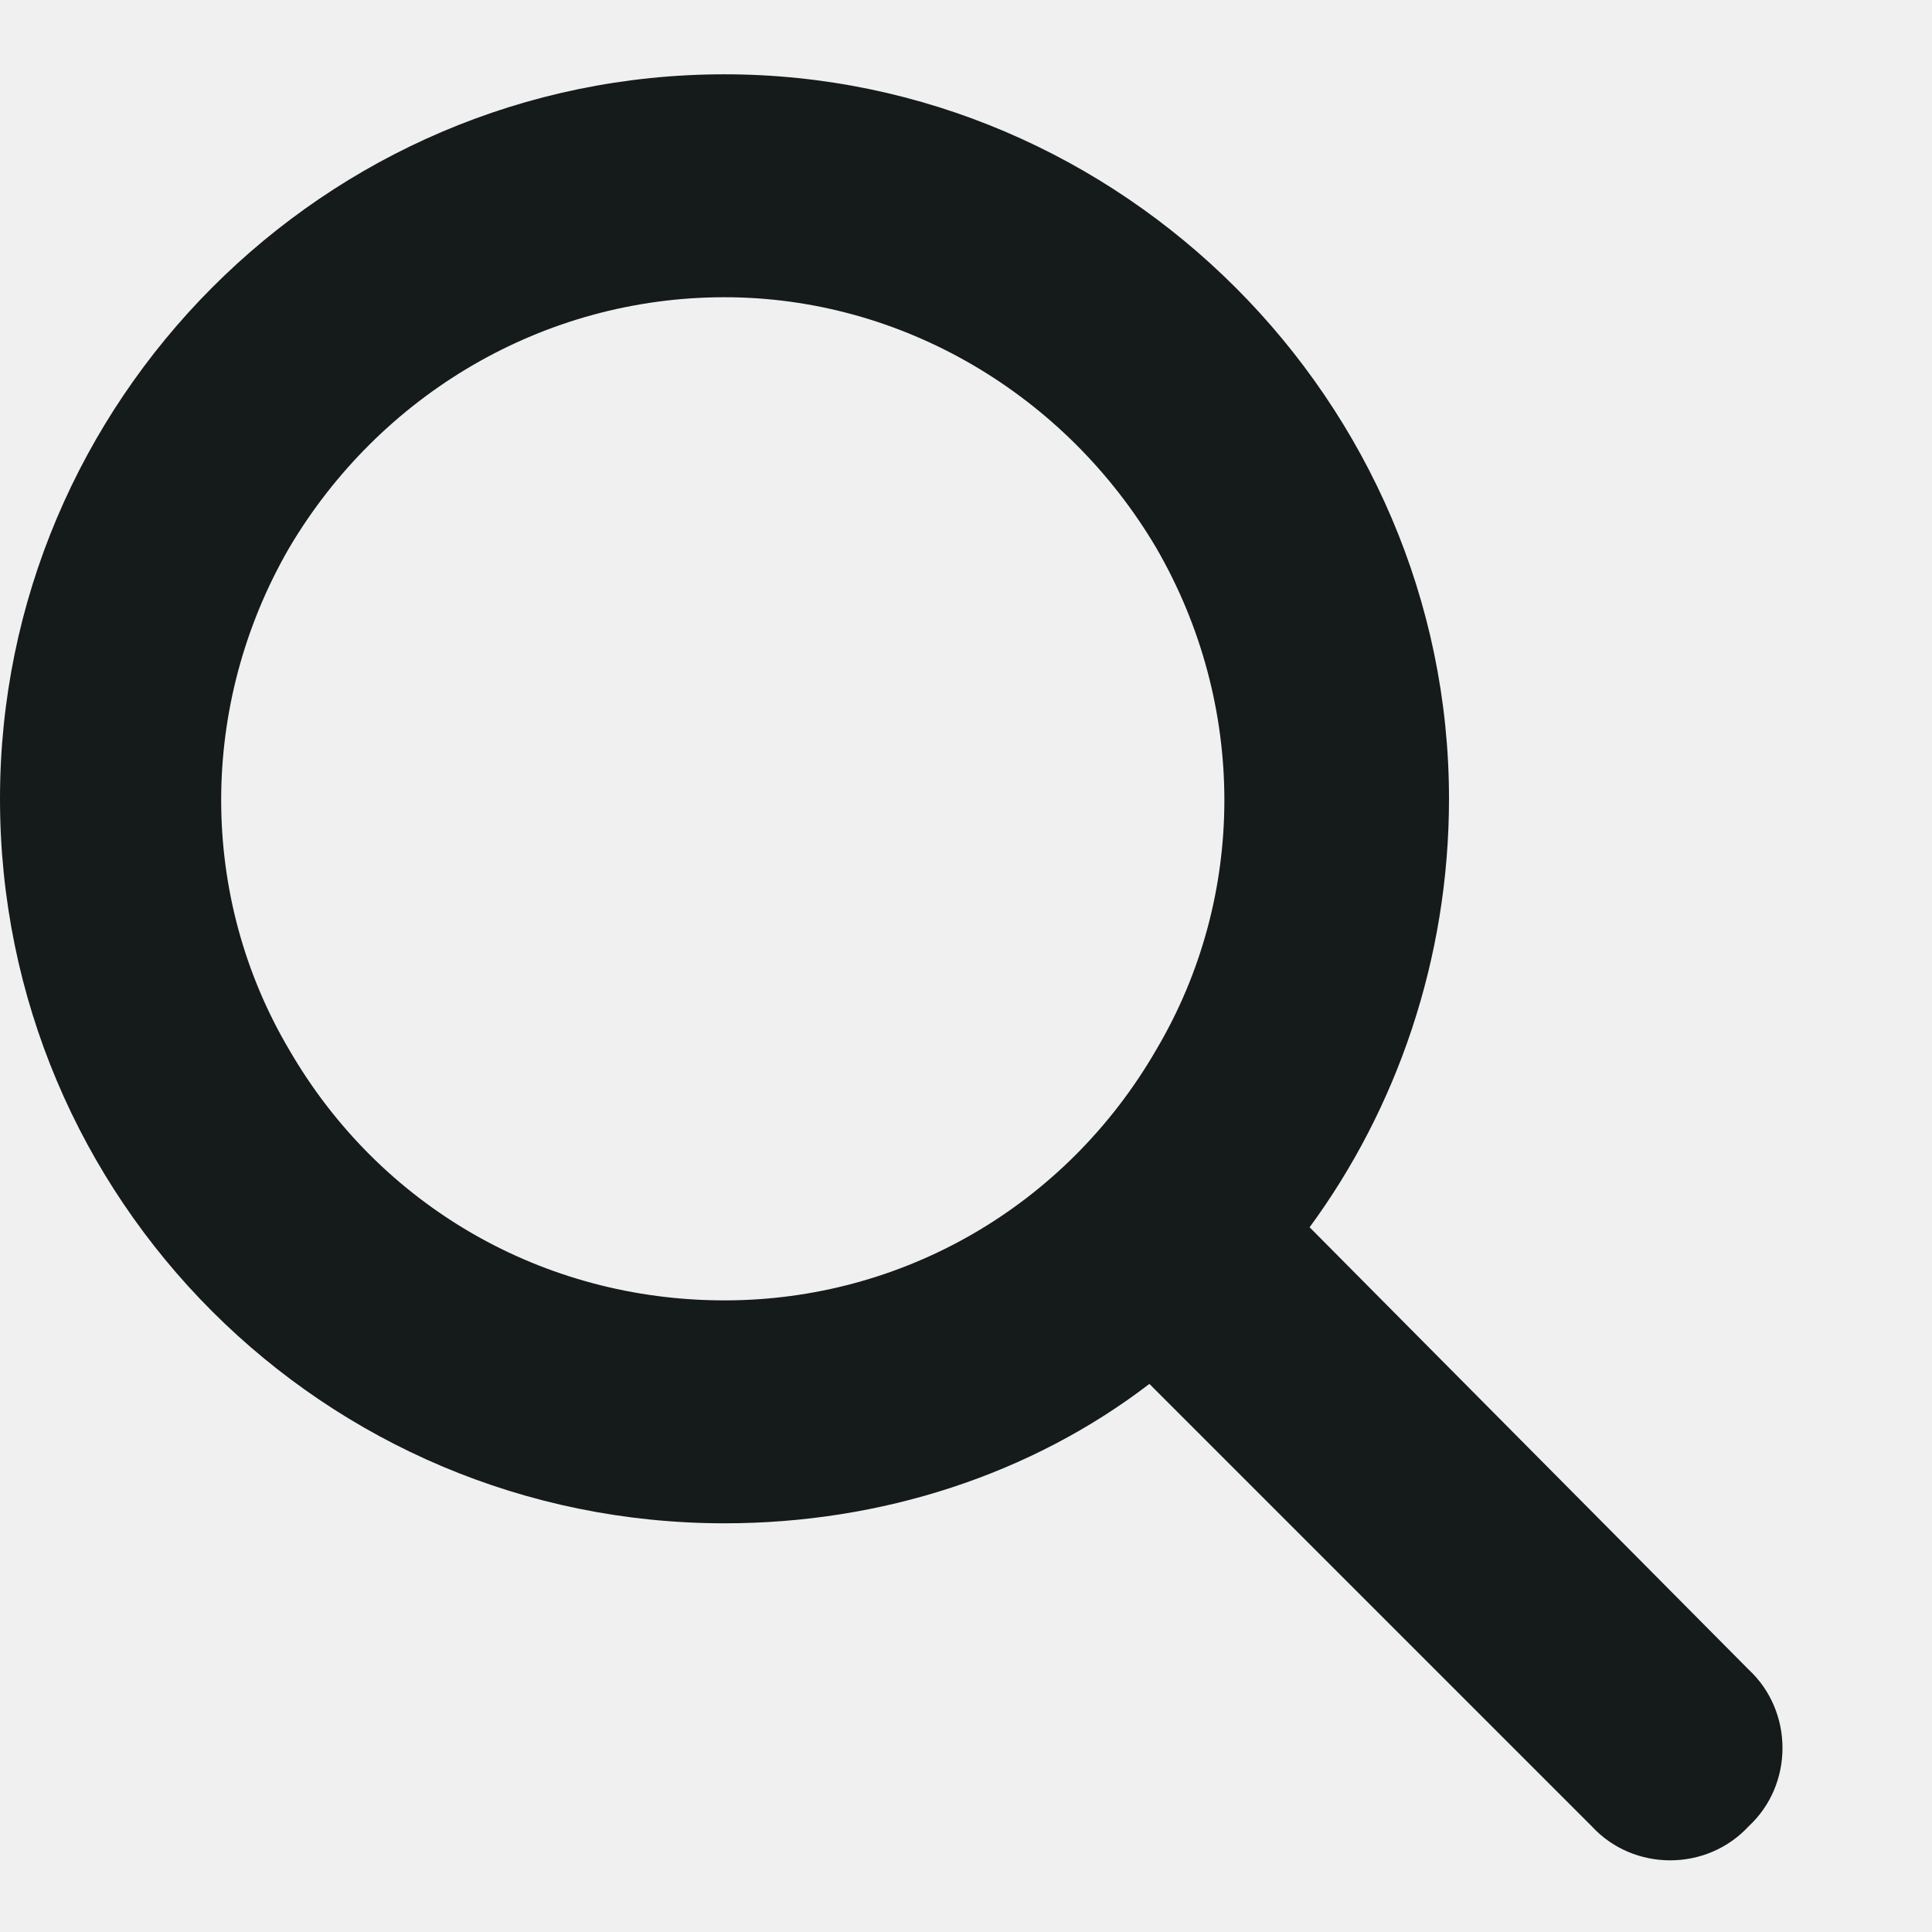
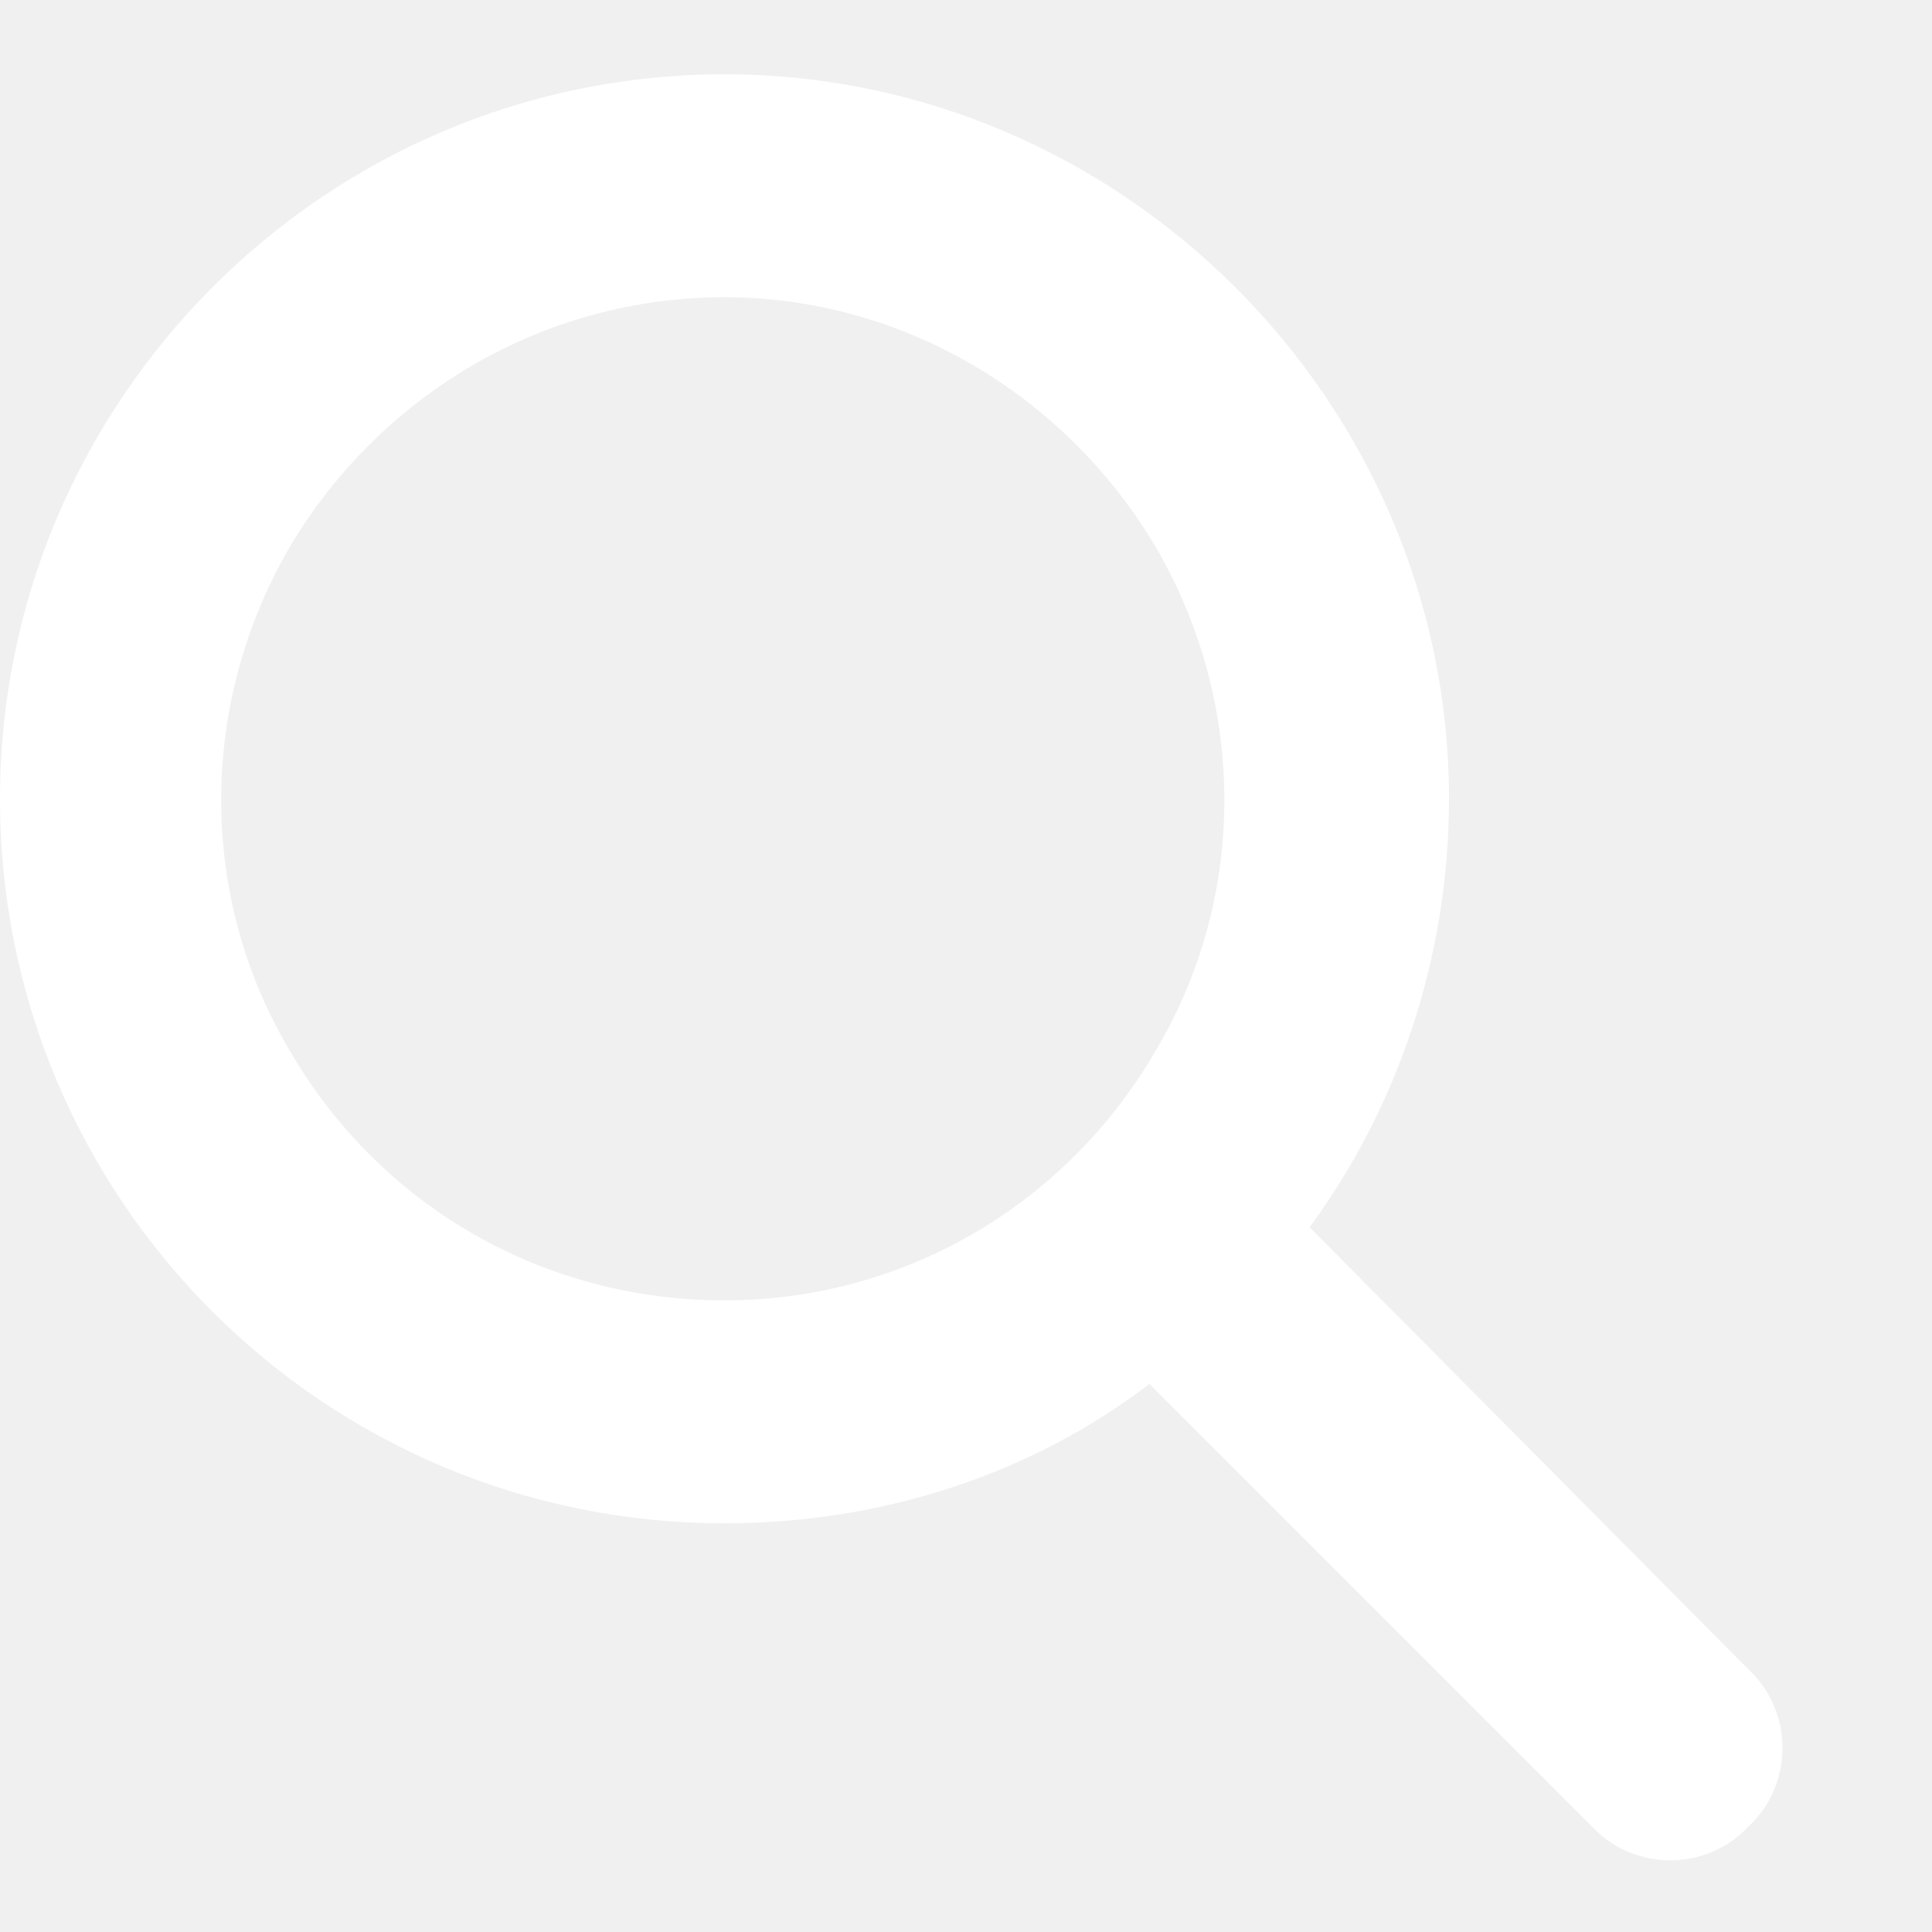
- <svg xmlns="http://www.w3.org/2000/svg" width="13" height="13" viewBox="0 0 13 13" fill="#151A1A">
-   <path d="M9.75 5.375C9.75 6.453 9.398 7.461 8.812 8.258L11.766 11.234C12.07 11.516 12.07 12.008 11.766 12.289C11.484 12.594 10.992 12.594 10.711 12.289L7.734 9.312C6.938 9.922 5.93 10.25 4.875 10.25C2.18 10.25 0 8.07 0 5.375C0 2.703 2.18 0.5 4.875 0.5C7.547 0.5 9.75 2.703 9.75 5.375ZM4.875 8.75C6.07 8.75 7.172 8.117 7.781 7.062C8.391 6.031 8.391 4.742 7.781 3.688C7.172 2.656 6.07 2 4.875 2C3.656 2 2.555 2.656 1.945 3.688C1.336 4.742 1.336 6.031 1.945 7.062C2.555 8.117 3.656 8.75 4.875 8.75Z" fill="#151A1A" />
+ <svg xmlns="http://www.w3.org/2000/svg" width="13" height="13" viewBox="0 0 13 13" fill="none">
+   <path d="M9.75 5.375C9.75 6.453 9.398 7.461 8.812 8.258L11.766 11.234C12.07 11.516 12.07 12.008 11.766 12.289C11.484 12.594 10.992 12.594 10.711 12.289L7.734 9.312C6.938 9.922 5.93 10.25 4.875 10.25C2.18 10.25 0 8.07 0 5.375C0 2.703 2.18 0.5 4.875 0.5C7.547 0.5 9.75 2.703 9.75 5.375ZM4.875 8.75C6.07 8.75 7.172 8.117 7.781 7.062C8.391 6.031 8.391 4.742 7.781 3.688C7.172 2.656 6.07 2 4.875 2C3.656 2 2.555 2.656 1.945 3.688C1.336 4.742 1.336 6.031 1.945 7.062C2.555 8.117 3.656 8.75 4.875 8.75Z" fill="white" />
</svg>
